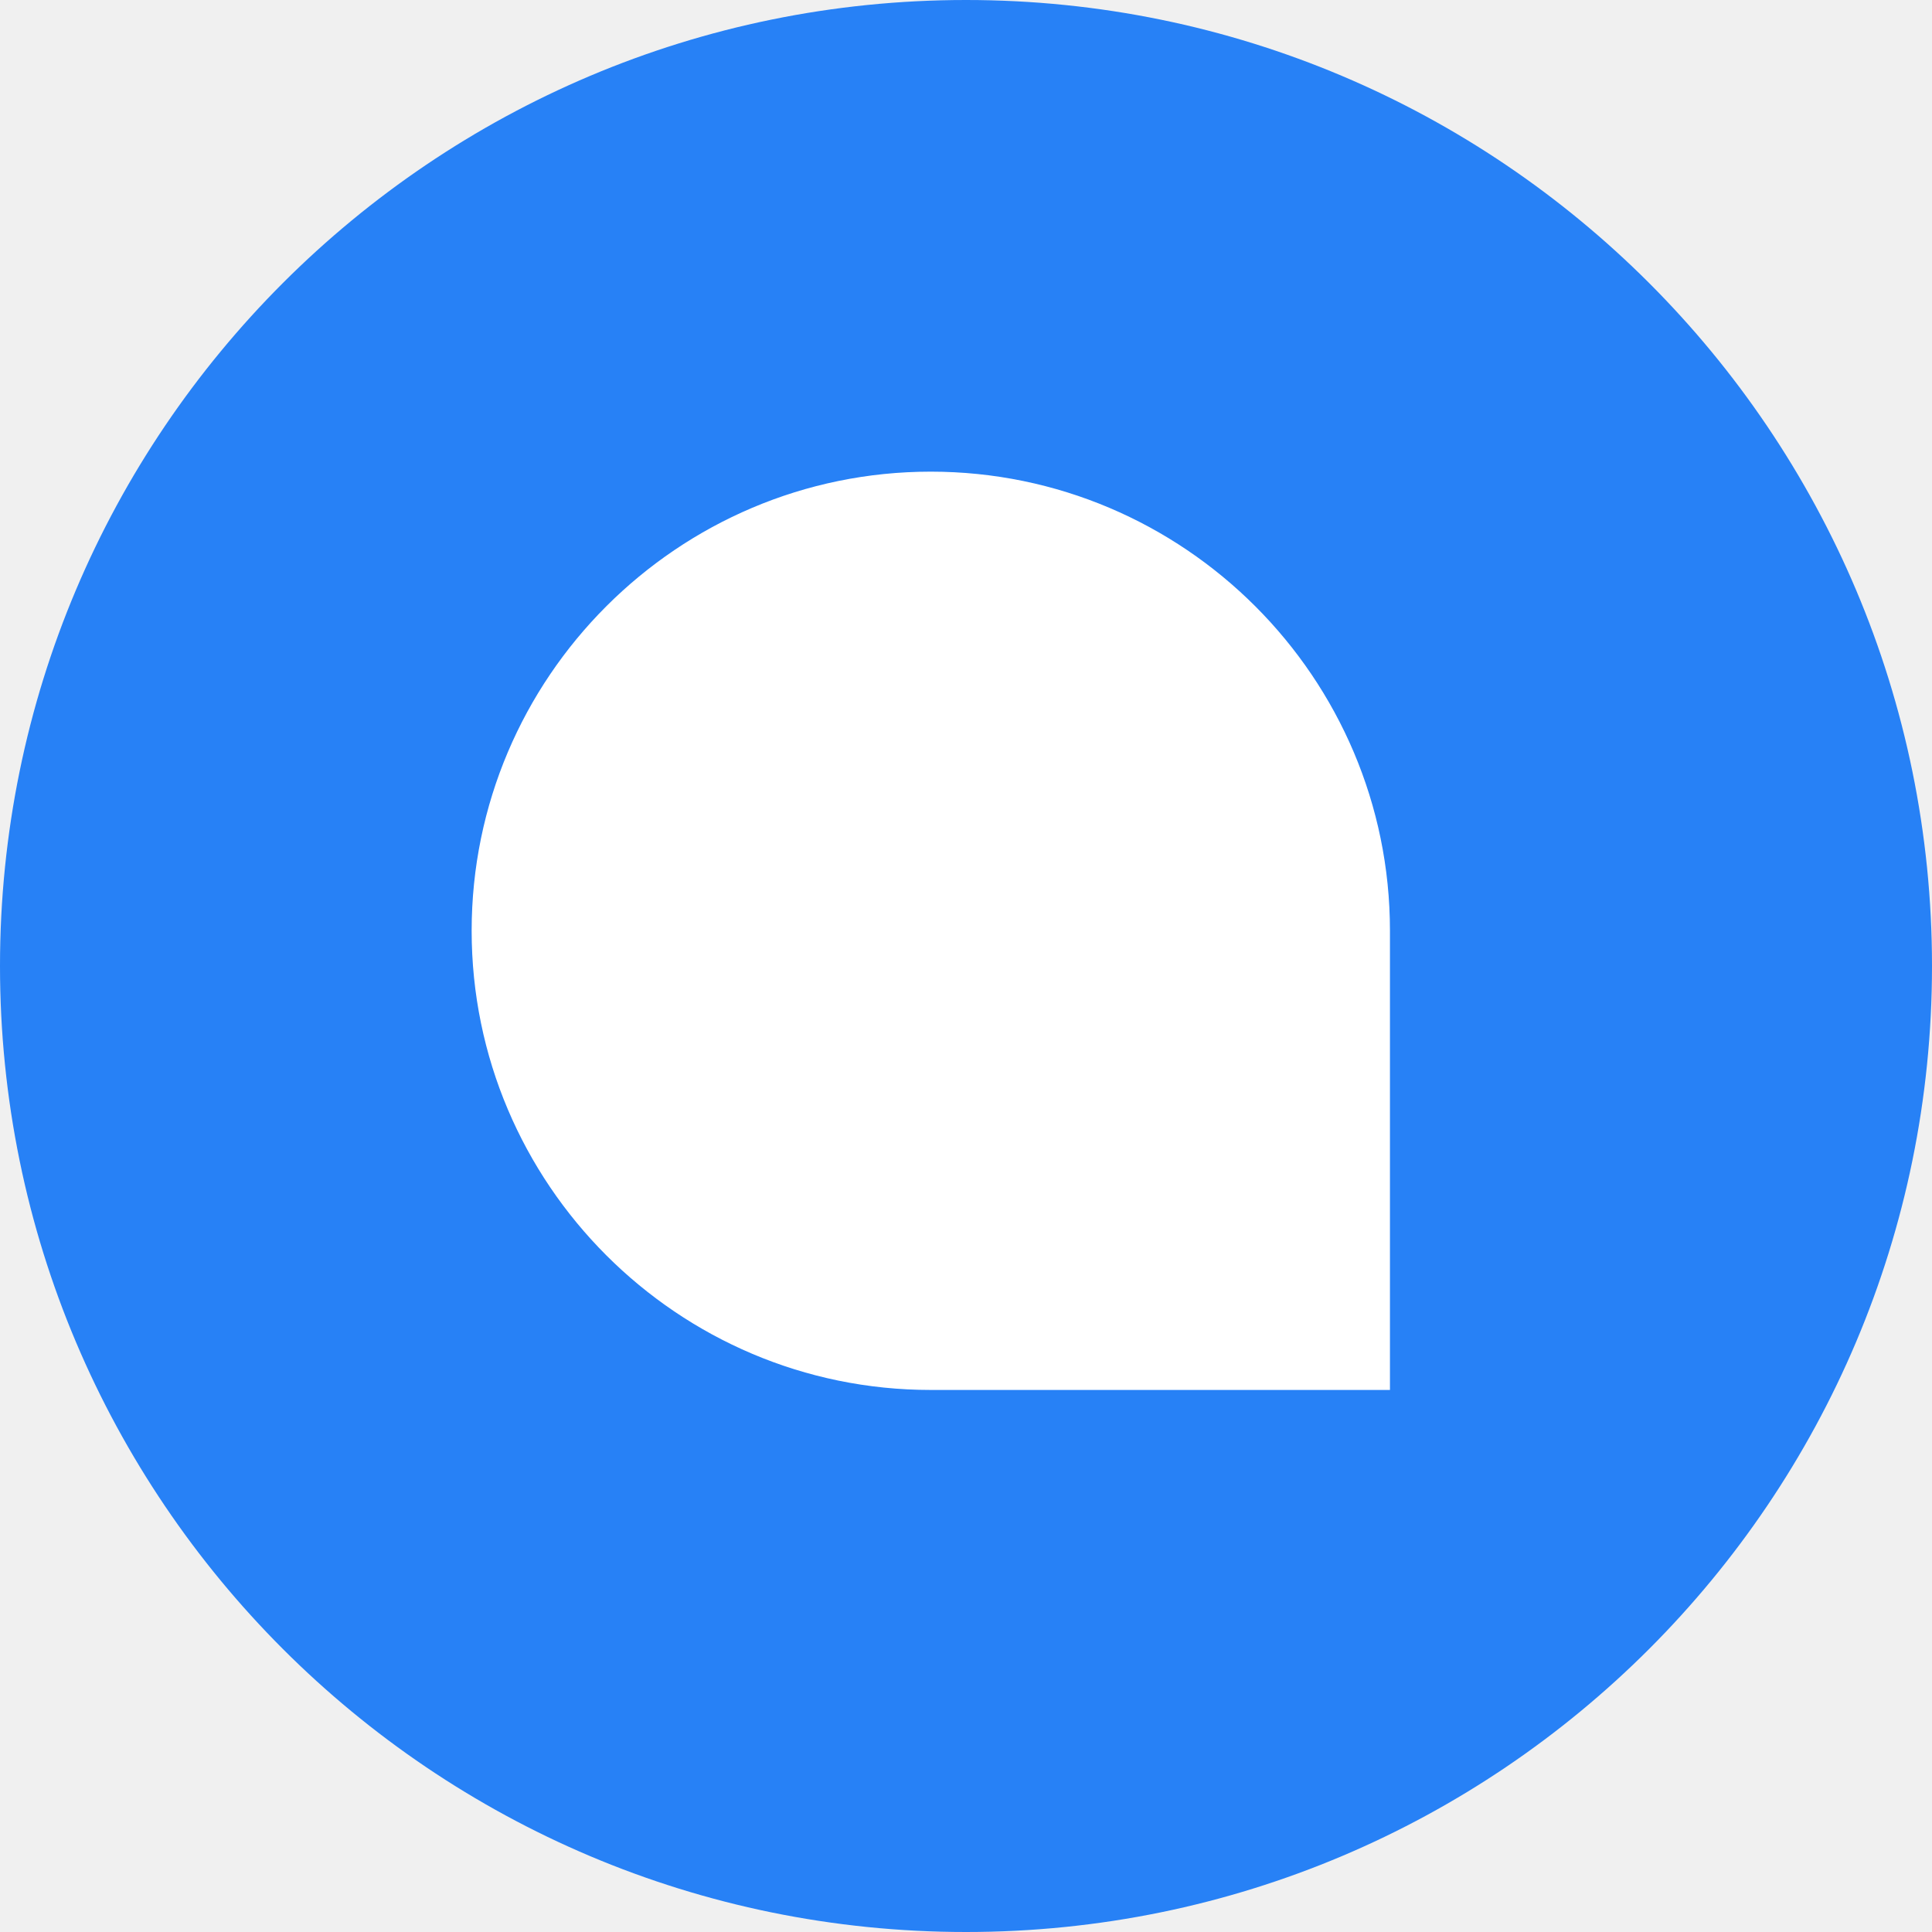
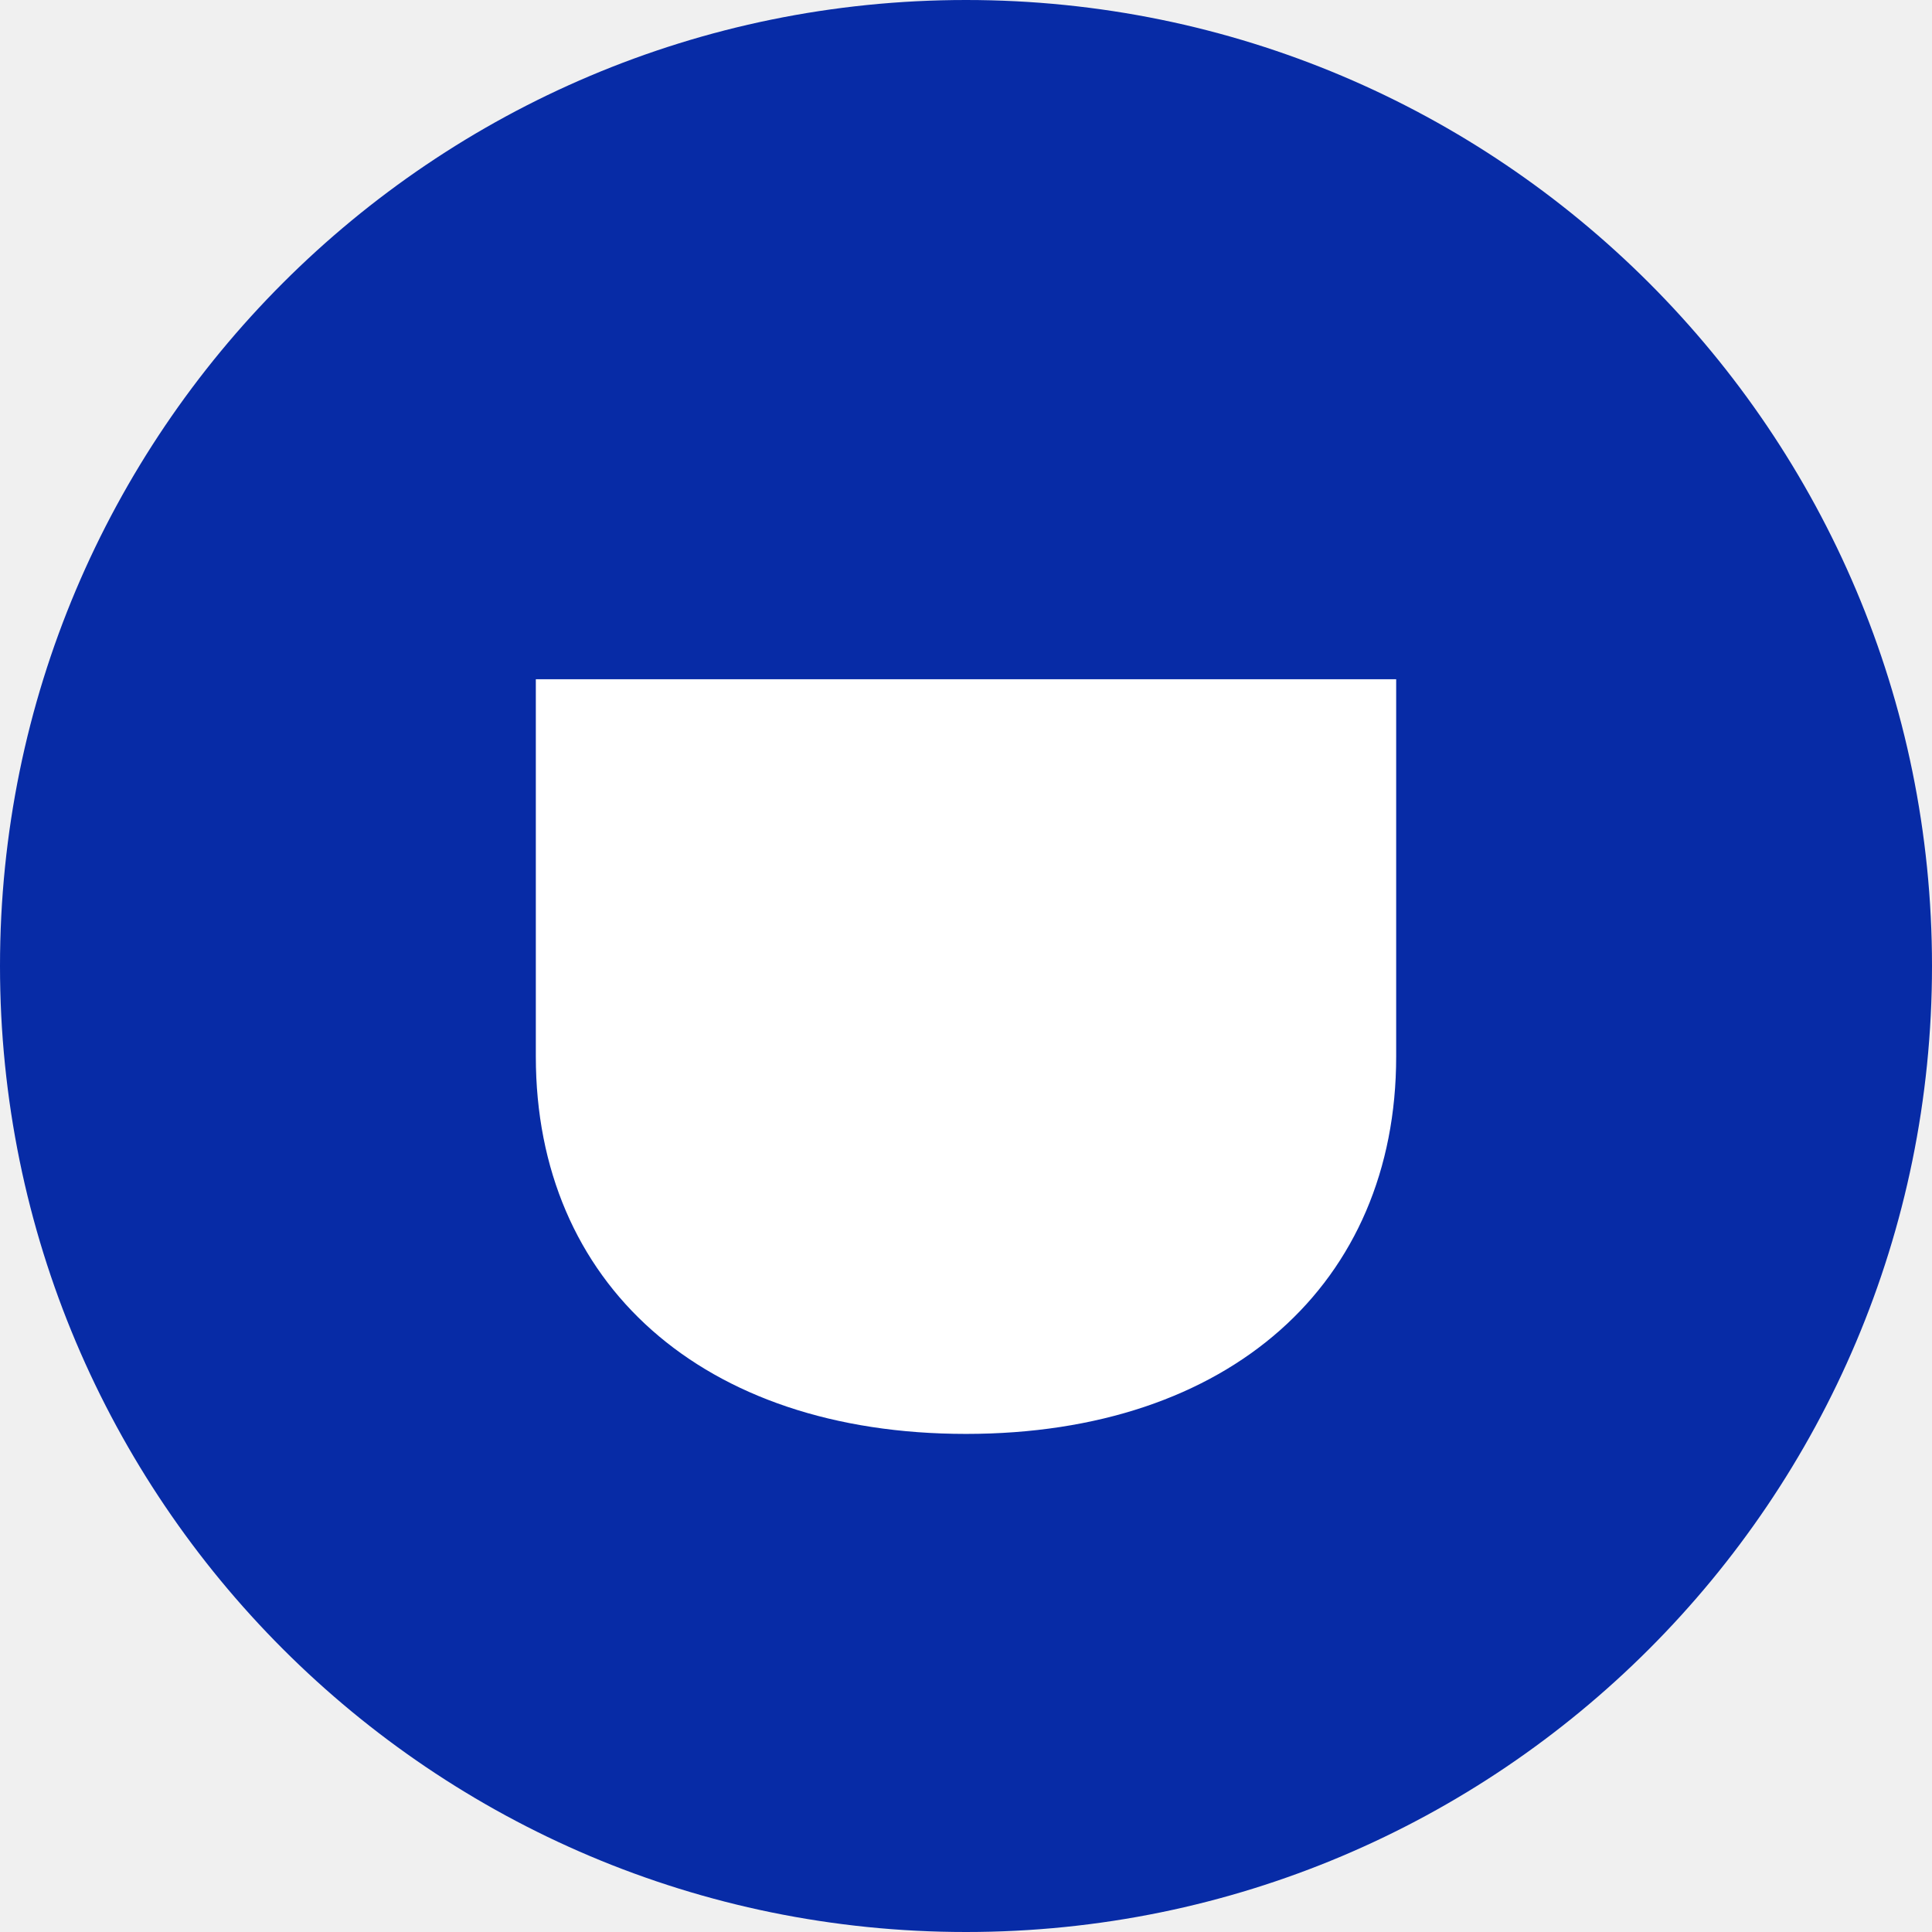
- <svg xmlns="http://www.w3.org/2000/svg" width="16" height="16" viewBox="0 0 16 16" fill="none">
-   <g clip-path="url(#woot-logo-clip-2342424e23u32098)">
-     <path d="M8 16C12.418 16 16 12.418 16 8C16 3.582 12.418 0 8 0C3.582 0 0 3.582 0 8C0 12.418 3.582 16 8 16Z" fill="#2781F6" />
-     <path d="M11.417 11.417H7.708C5.664 11.417 4 9.753 4 7.708C4 5.664 5.664 4 7.708 4C9.753 4 11.417 5.664 11.417 7.708V11.417Z" fill="white" stroke="white" stroke-width="0.188" />
+ <svg xmlns="http://www.w3.org/2000/svg" width="512px" height="512px" viewBox="0 0 512 512" version="1.1">
+   <g id="Logo" stroke="none" stroke-width="1" fill="none" fill-rule="evenodd">
+     <g id="uruchat-icon" fill-rule="nonzero">
+       <circle id="Oval" fill="#072BA6" cx="256" cy="256" r="256" />
+       <path d="M142,180 L142,280 C142,340 186,380 256,380 C326,380 370,340 370,280 L370,180 L142,180 Z" fill="#FFFFFF" />
+     </g>
  </g>
-   <defs>
-     <clipPath id="woot-logo-clip-2342424e23u32098">
-       <rect width="16" height="16" fill="white" />
-     </clipPath>
-   </defs>
</svg>
